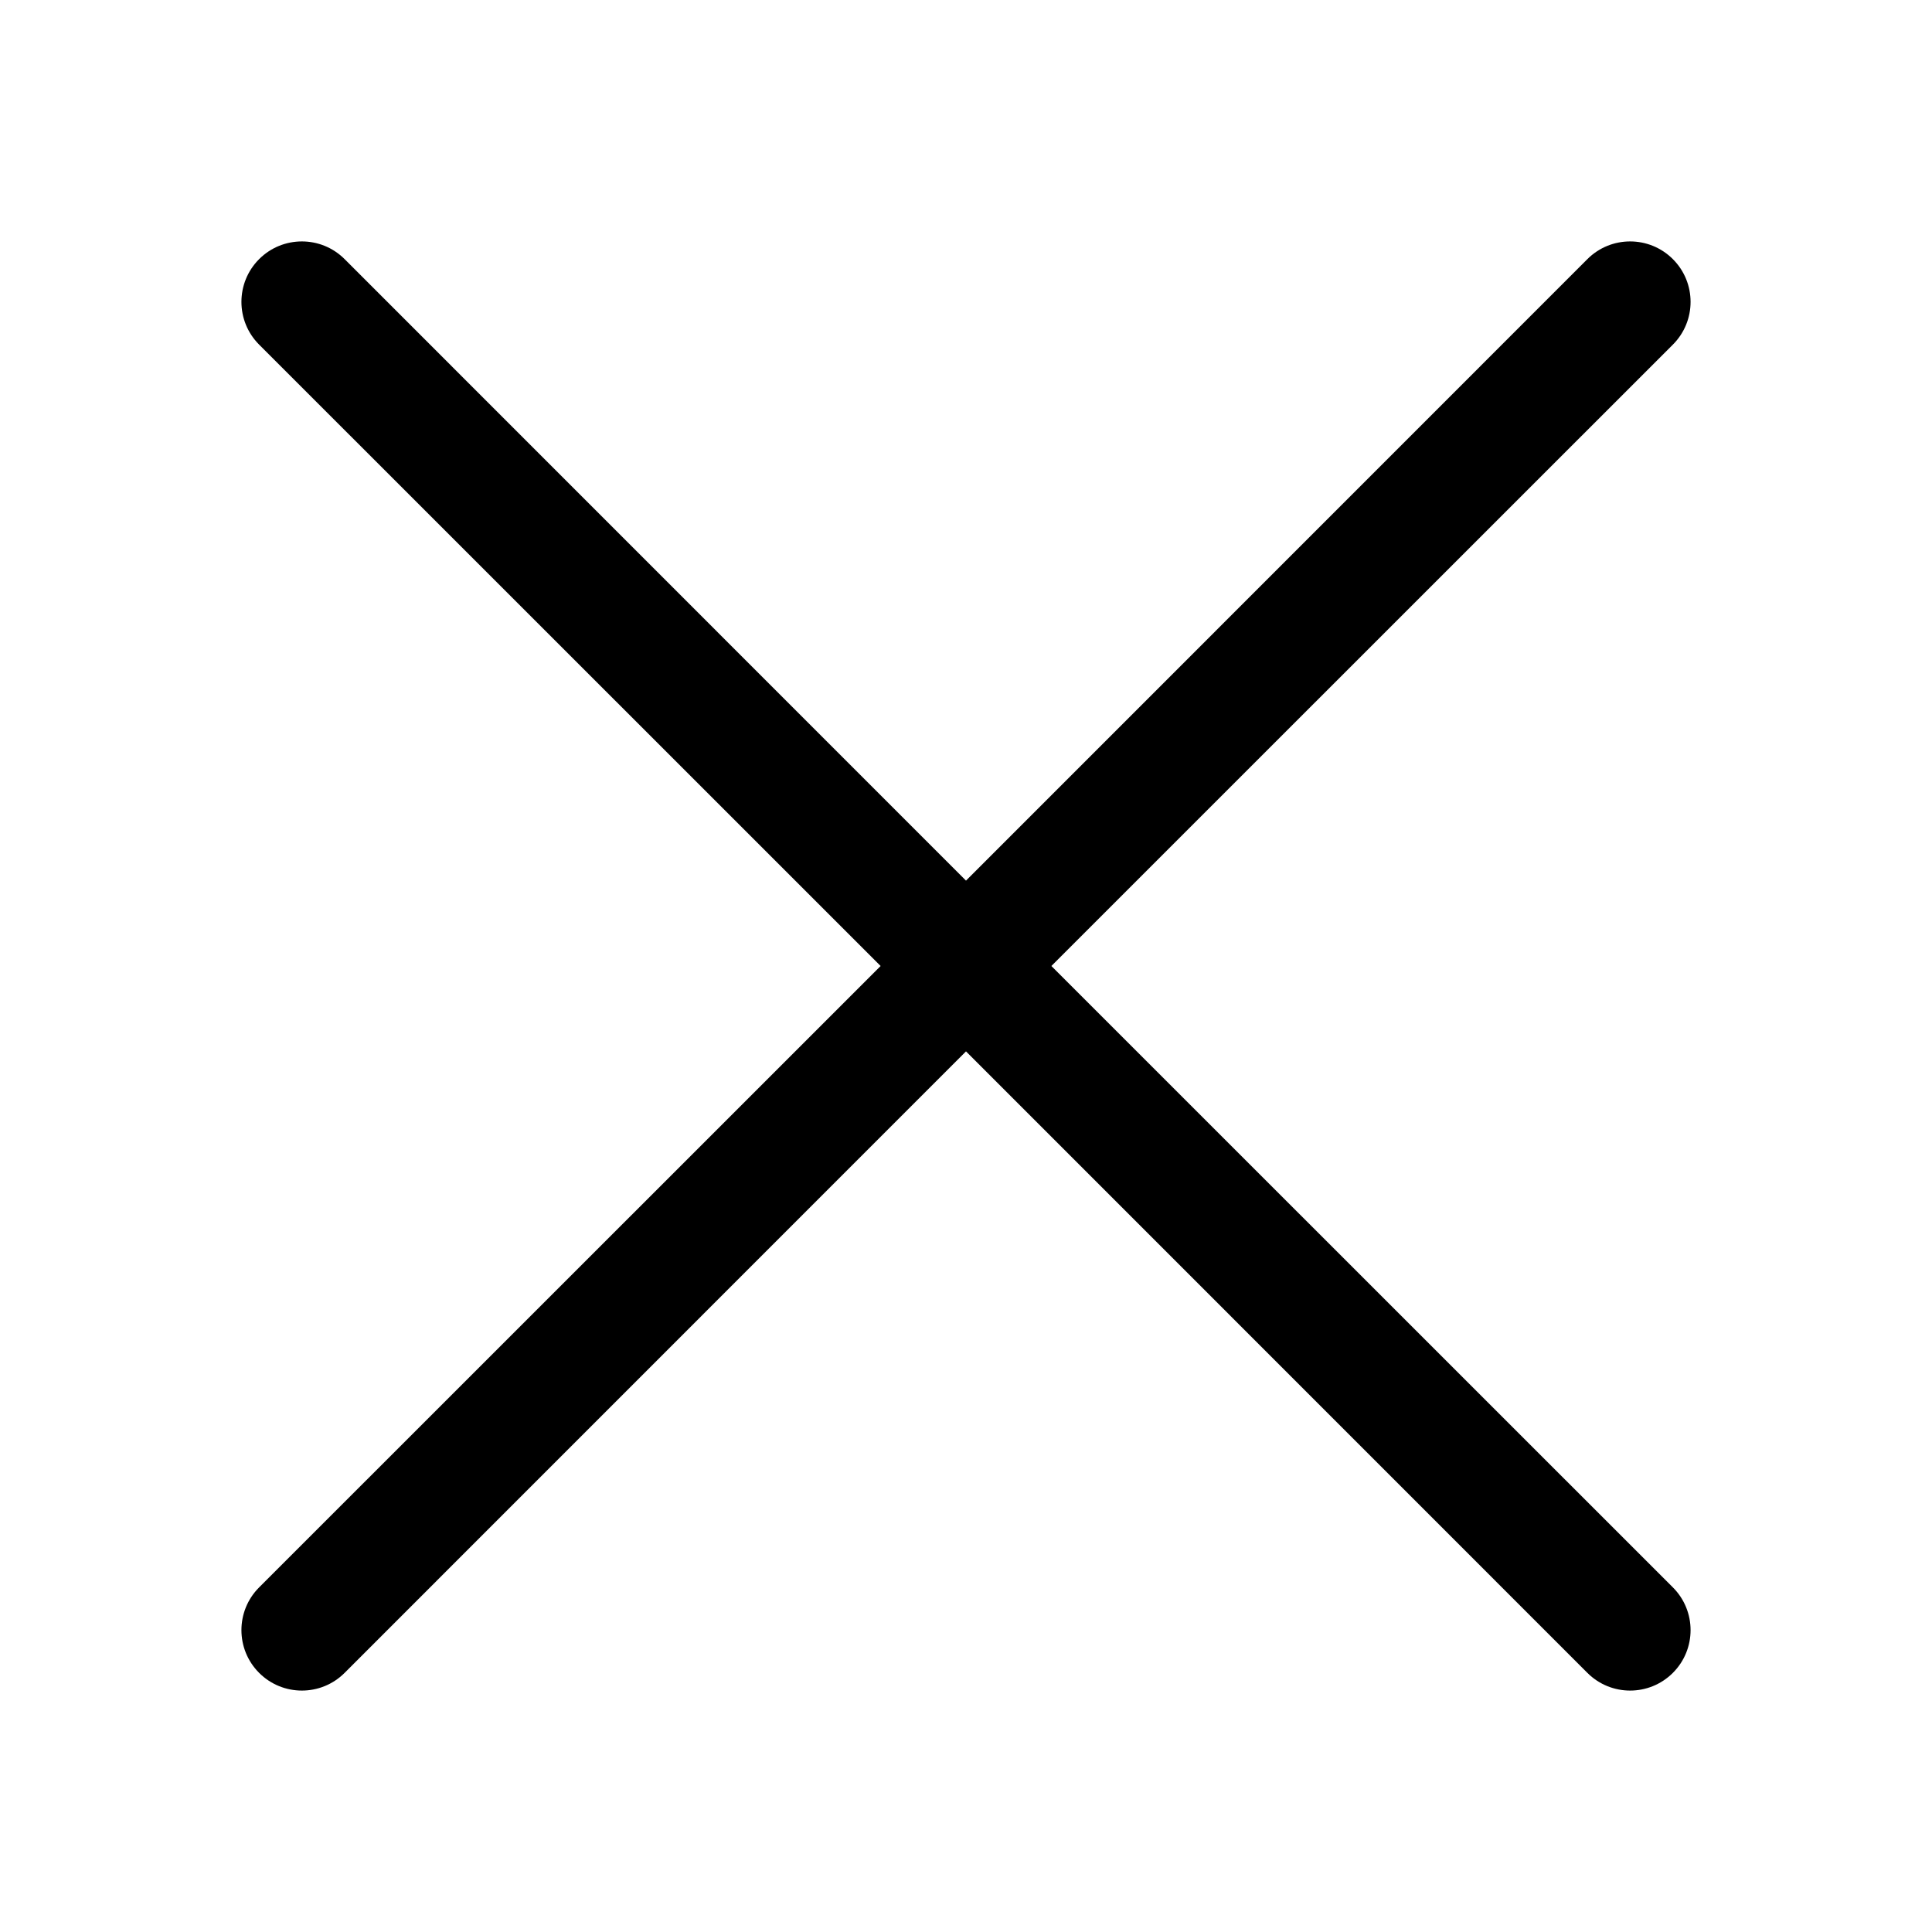
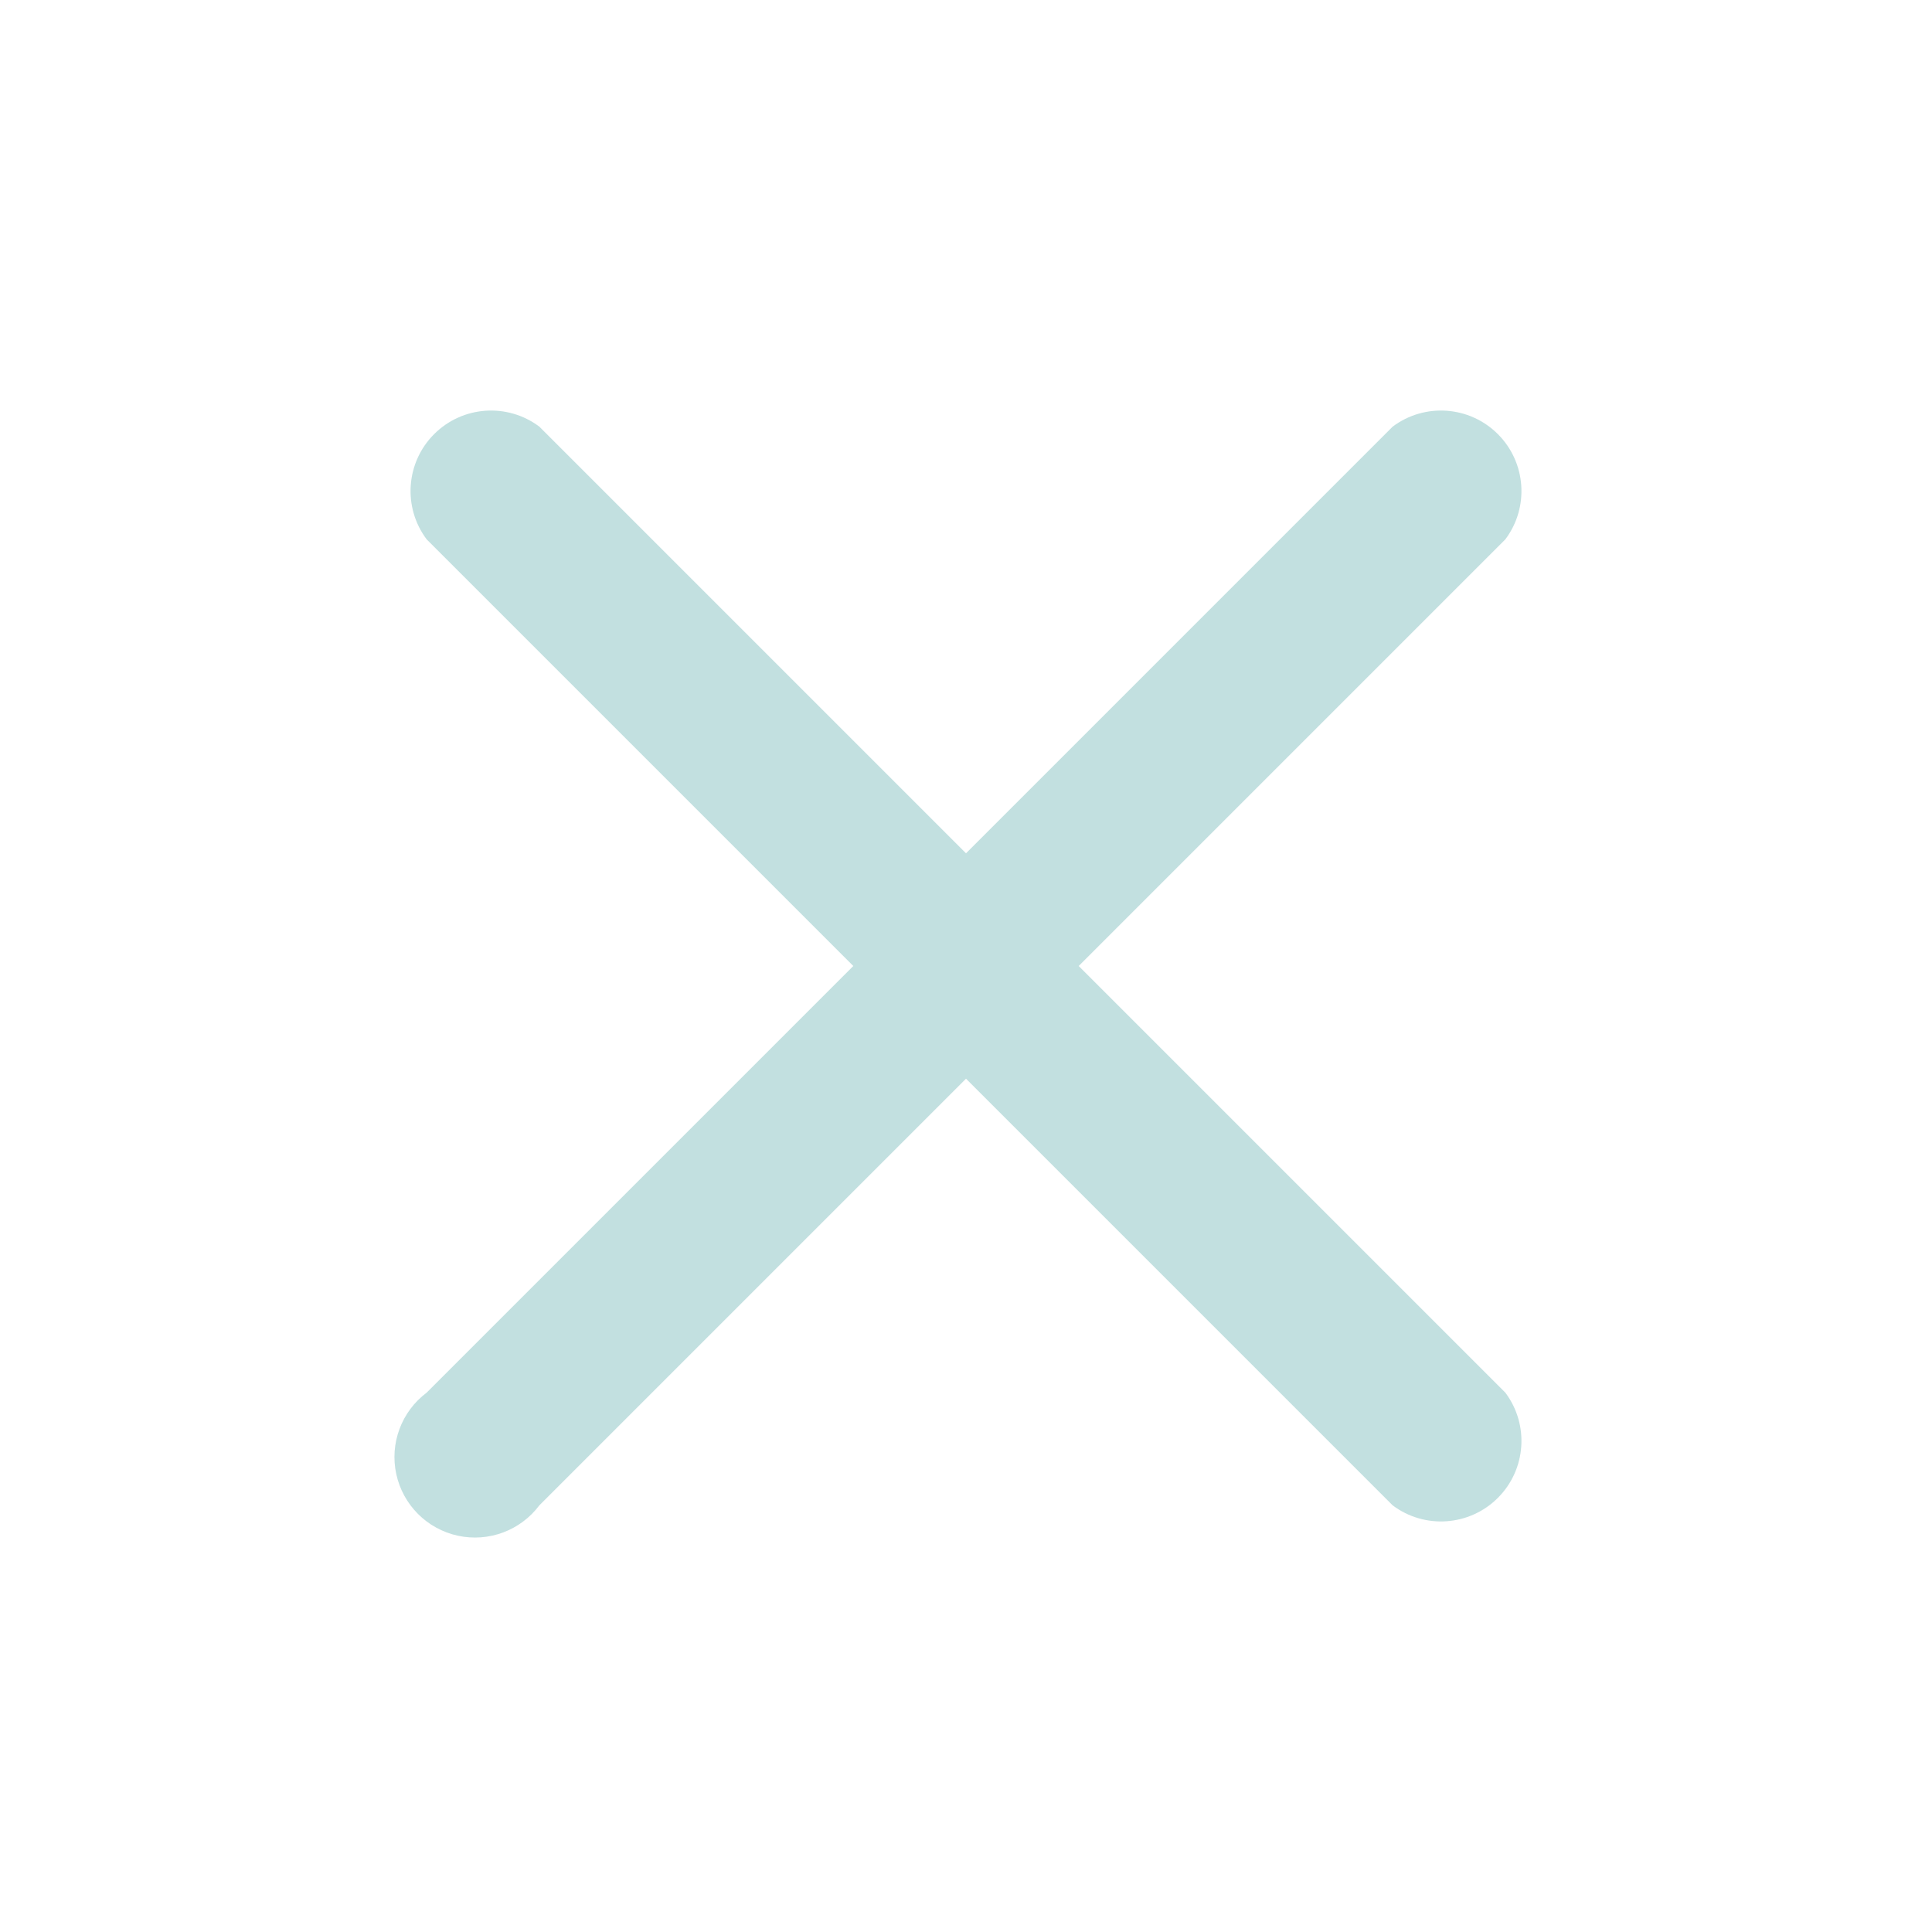
- <svg xmlns="http://www.w3.org/2000/svg" width="1em" height="1em" viewBox="0 0 16 16">
-   <path fill="currentColor" d="M2.146 2.854a.5.5 0 1 1 .708-.708L8 7.293l5.146-5.147a.5.5 0 0 1 .708.708L8.707 8l5.147 5.146a.5.5 0 0 1-.708.708L8 8.707l-5.146 5.147a.5.5 0 0 1-.708-.708L7.293 8z" />
+ <svg xmlns="http://www.w3.org/2000/svg" viewBox="0 0 24 24">
+   <path d="M6.7 5.3a1 1 0 0 0-1.4 1.4L10.6 12l-5.3 5.3a1 1 0 1 0 1.4 1.4L12 13.4l5.3 5.3a1 1 0 0 0 1.4-1.4L13.4 12l5.3-5.3a1 1 0 0 0-1.4-1.4L12 10.6 6.7 5.3z" fill="hsl(180, 33%, 82%)" />
</svg>
